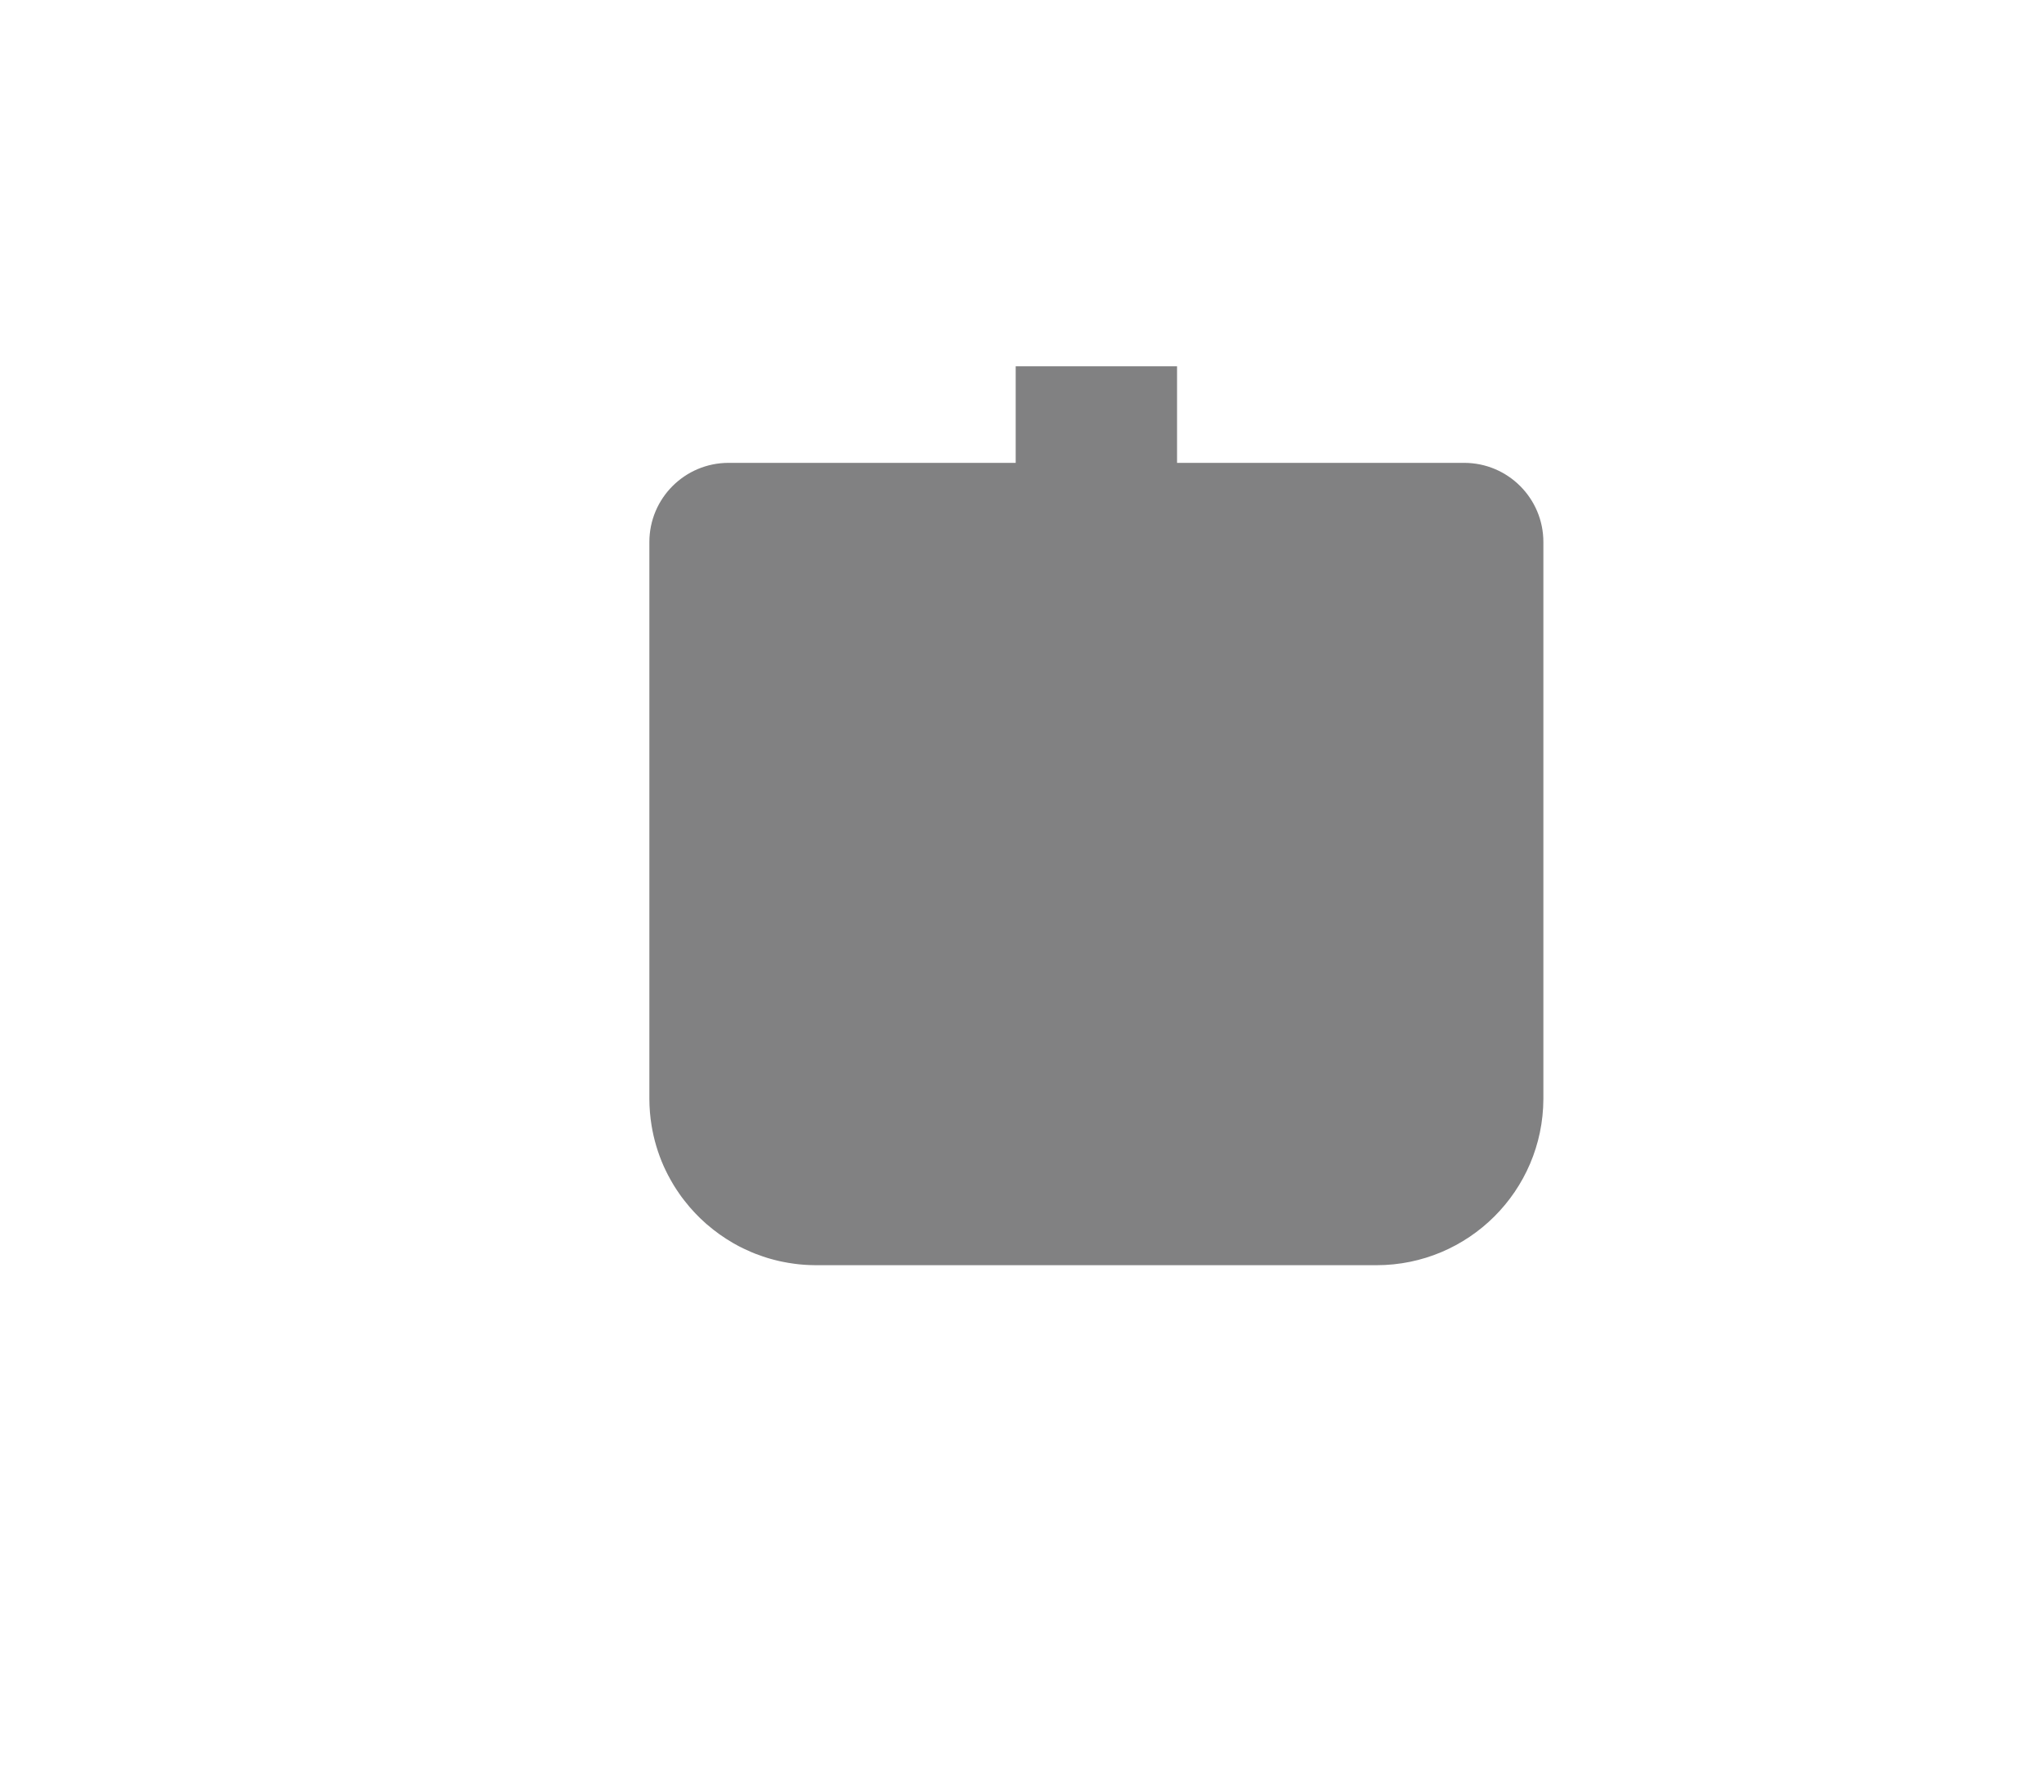
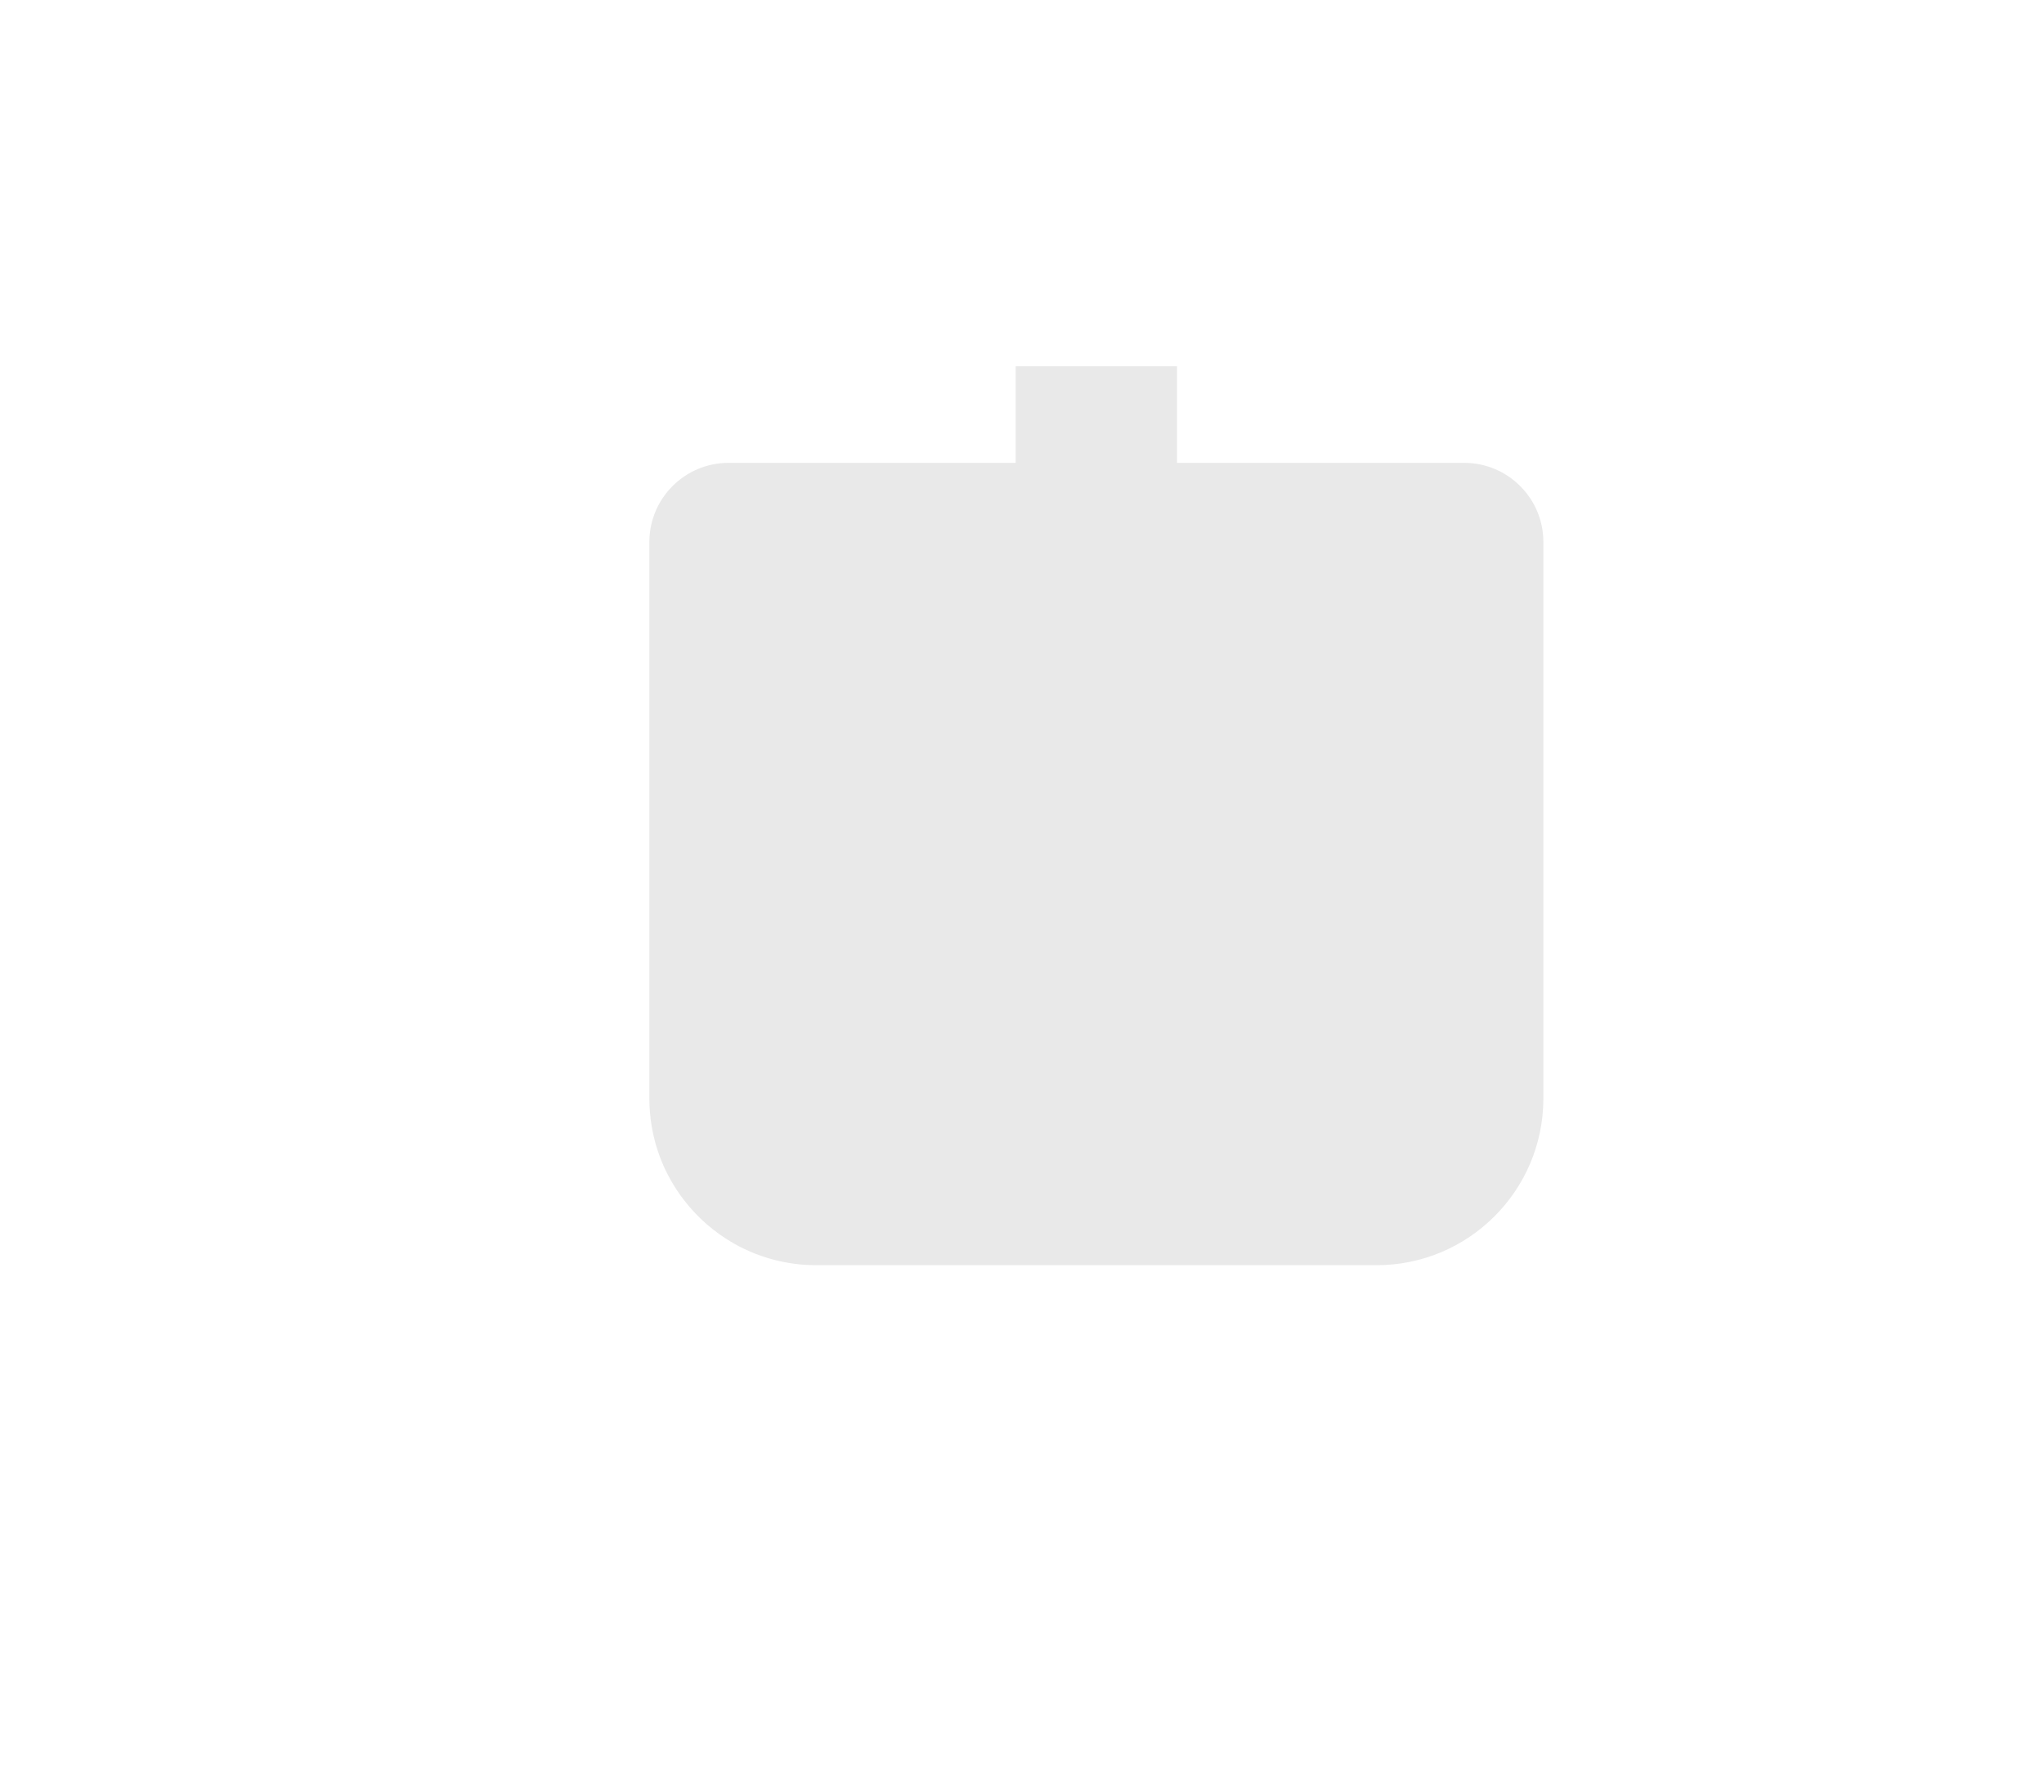
<svg xmlns="http://www.w3.org/2000/svg" id="FONDO" viewBox="0 0 1353.41 1186.51">
  <defs>
    <style>
      .cls-1 {
-         fill: #818182;
+         fill: #E9E9E9;
      }
    </style>
  </defs>
  <path class="cls-1" d="M969.49,306.51h-190.12v-63.93h-106.84v63.93h-190.12c-28.96,0-52.44,23.47-52.44,52.44v368.8h0c.02,5.92.51,11.74,1.43,17.41,1.53,9.45,4.26,18.5,8.01,26.98,0,.01.01.03.02.04.08.18.16.35.24.53.35.77.71,1.54,1.08,2.3.39.81.79,1.61,1.2,2.41.1.19.19.38.29.57.03.06.06.11.09.17,1.09,2.1,2.25,4.15,3.46,6.17.25.41.49.83.75,1.24.35.56.7,1.1,1.06,1.65.19.3.39.6.59.9.61.93,1.24,1.85,1.88,2.76.33.48.67.96,1.03,1.45.14.19.27.37.41.55.48.66.98,1.31,1.5,1.97,1.11,1.44,2.25,2.85,3.43,4.23.29.34.58.66.87.99.71.81,1.44,1.62,2.17,2.41.4.43.8.86,1.21,1.28.79.83,1.6,1.64,2.41,2.44.27.26.53.54.81.8,1.16,1.11,2.34,2.2,3.54,3.26.03.02.05.05.08.07.22.19.45.38.67.57,5.31,4.6,11.07,8.7,17.19,12.23.06.03.12.07.18.11,0,0,.02.01.03.02.79.45,1.59.89,2.39,1.32.1.05.19.11.29.16.42.24.83.46,1.25.67.39.2.79.39,1.19.59.6.31,1.2.61,1.8.89,1.57.76,3.16,1.48,4.78,2.17.9.39,1.83.76,2.74,1.13.1.04.2.08.31.11,1.54.6,3.1,1.16,4.67,1.69,1.07.36,2.14.71,3.23,1.06.71.22,1.43.41,2.15.61.68.19,1.36.39,2.04.56,1.13.3,2.27.6,3.43.85.89.2,1.8.38,2.7.56,2.23.45,4.48.83,6.76,1.14.44.06.86.13,1.32.18.17.02.36.04.53.06.41.05.82.1,1.23.15.23.03.46.06.69.08.85.07,1.72.16,2.59.23.33.03.66.05.99.07,1,.07,2,.13,3,.17,1.49.06,2.98.1,4.48.11.11,0,.21,0,.32,0h370.94c60.9,0,110.28-49.23,110.51-110.07h0v-368.8c0-28.96-23.48-52.44-52.44-52.44Z" />
</svg>
